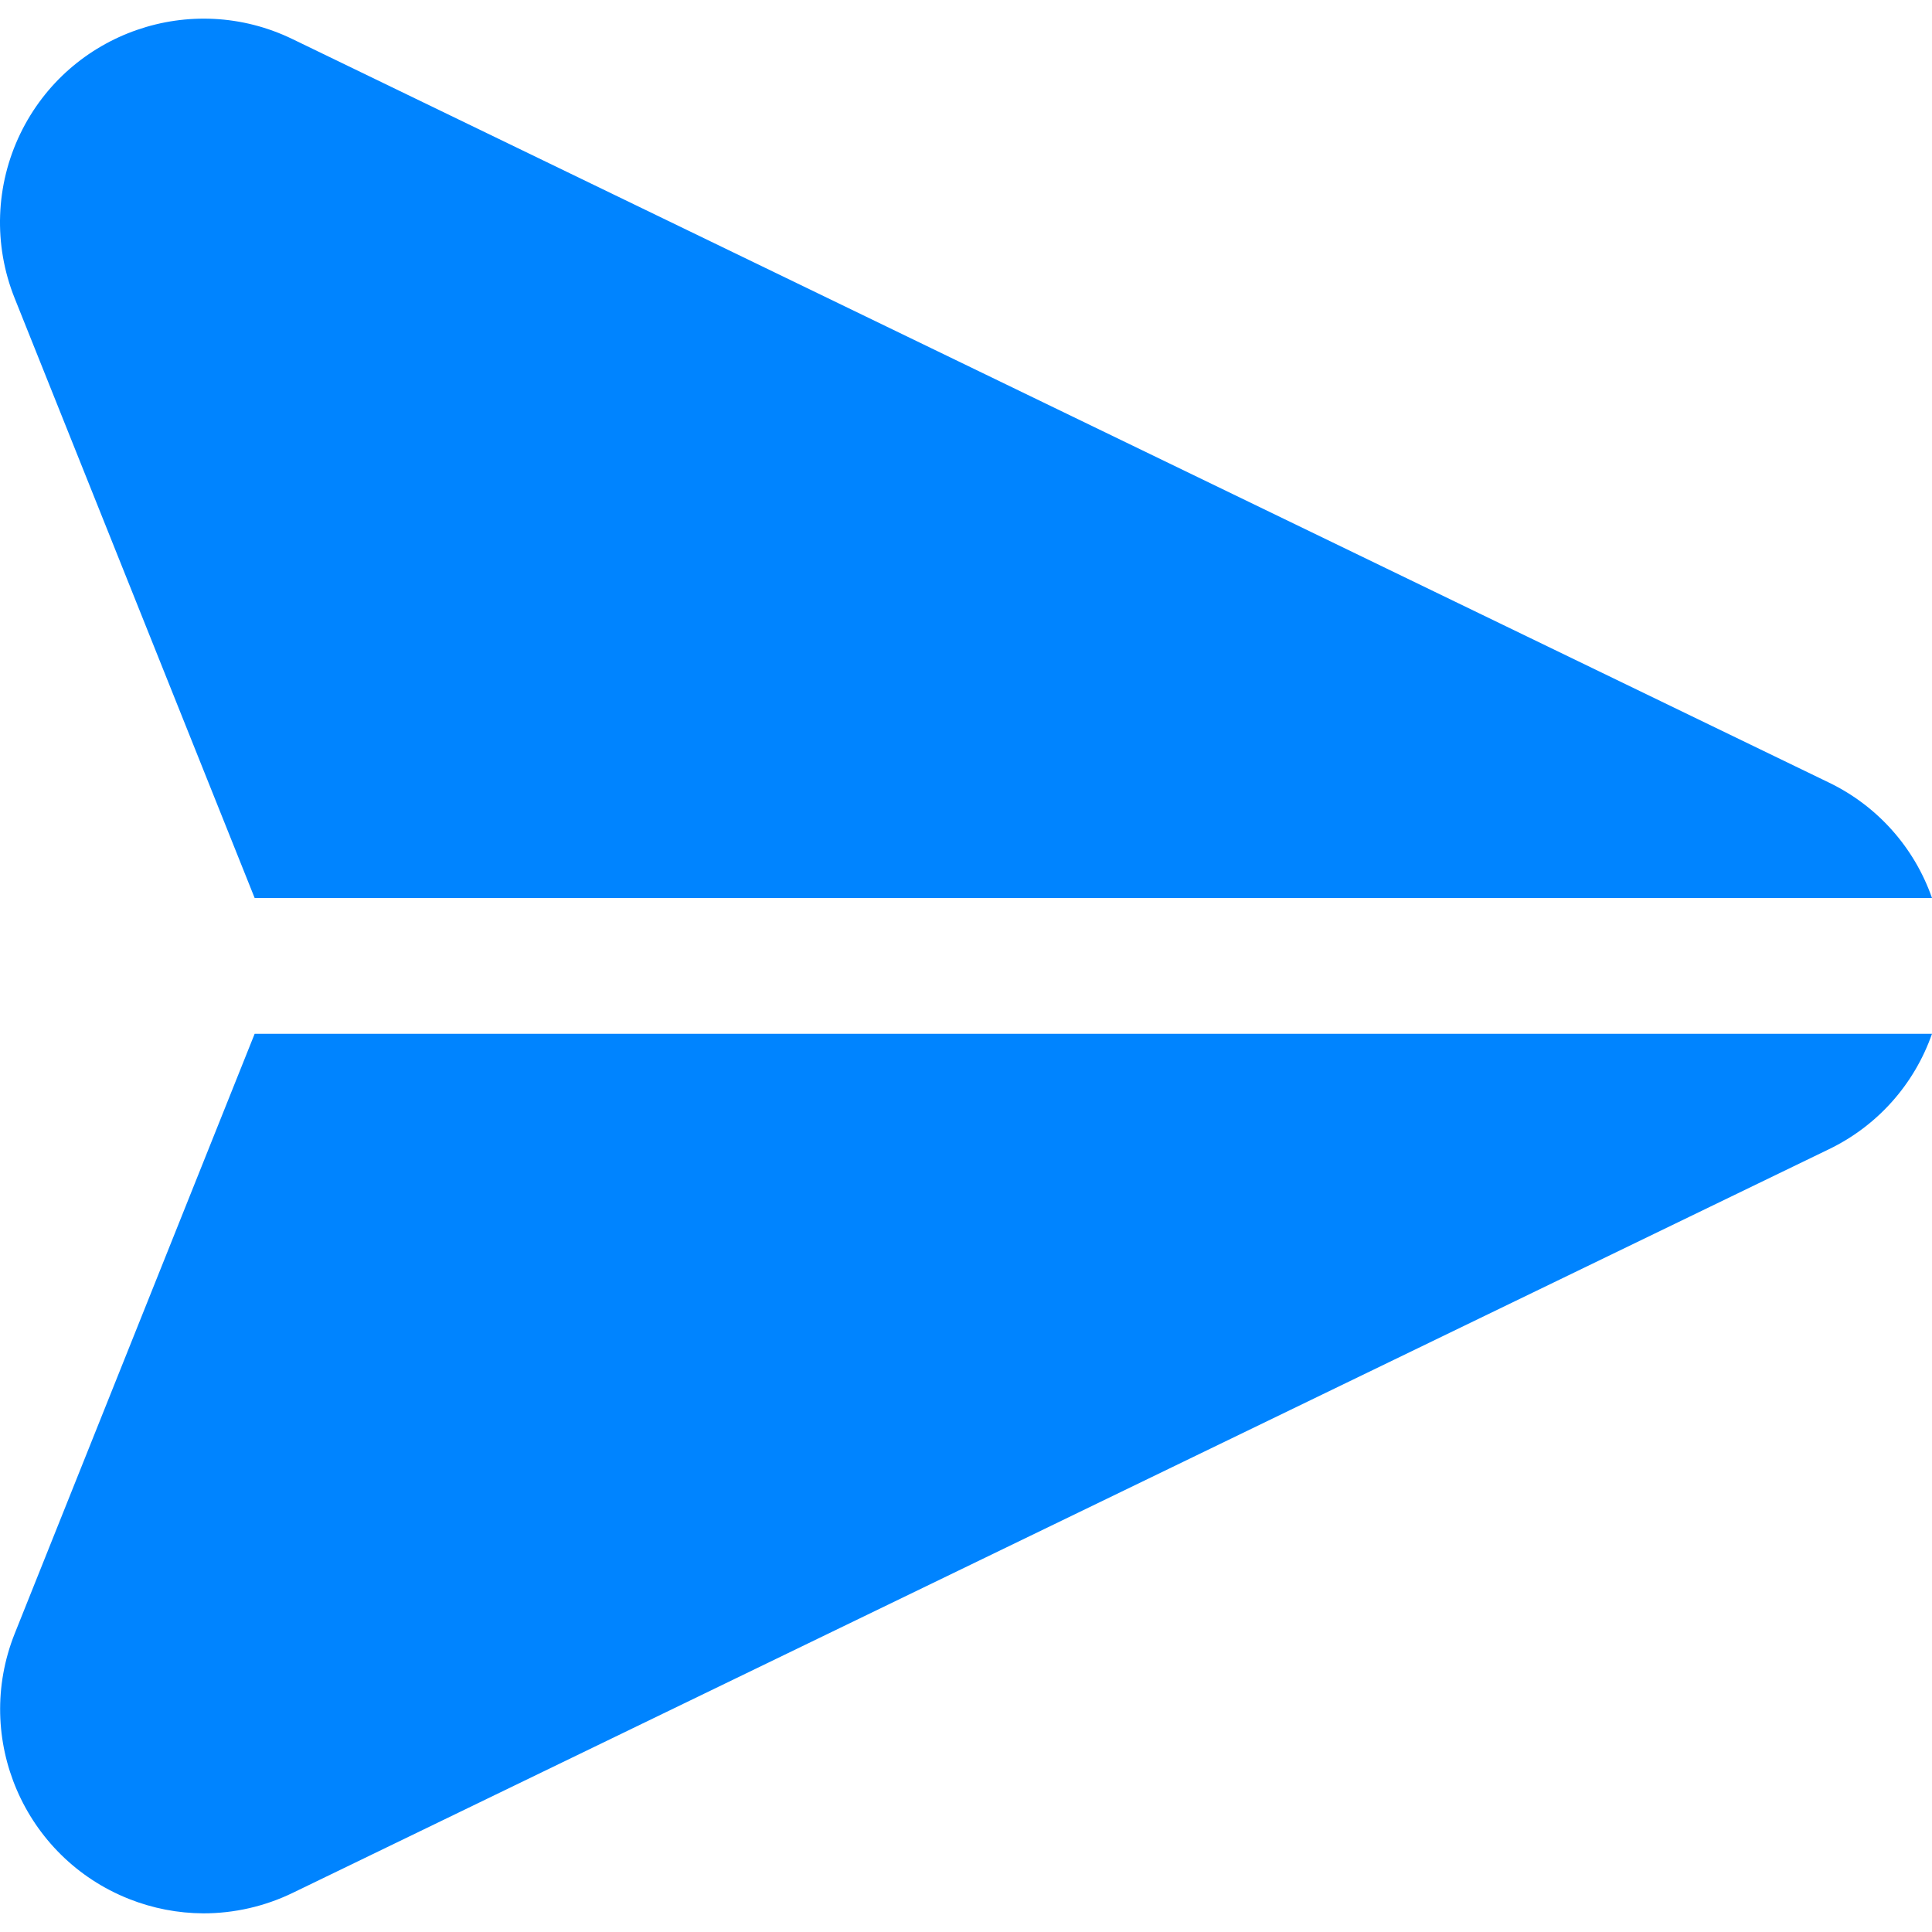
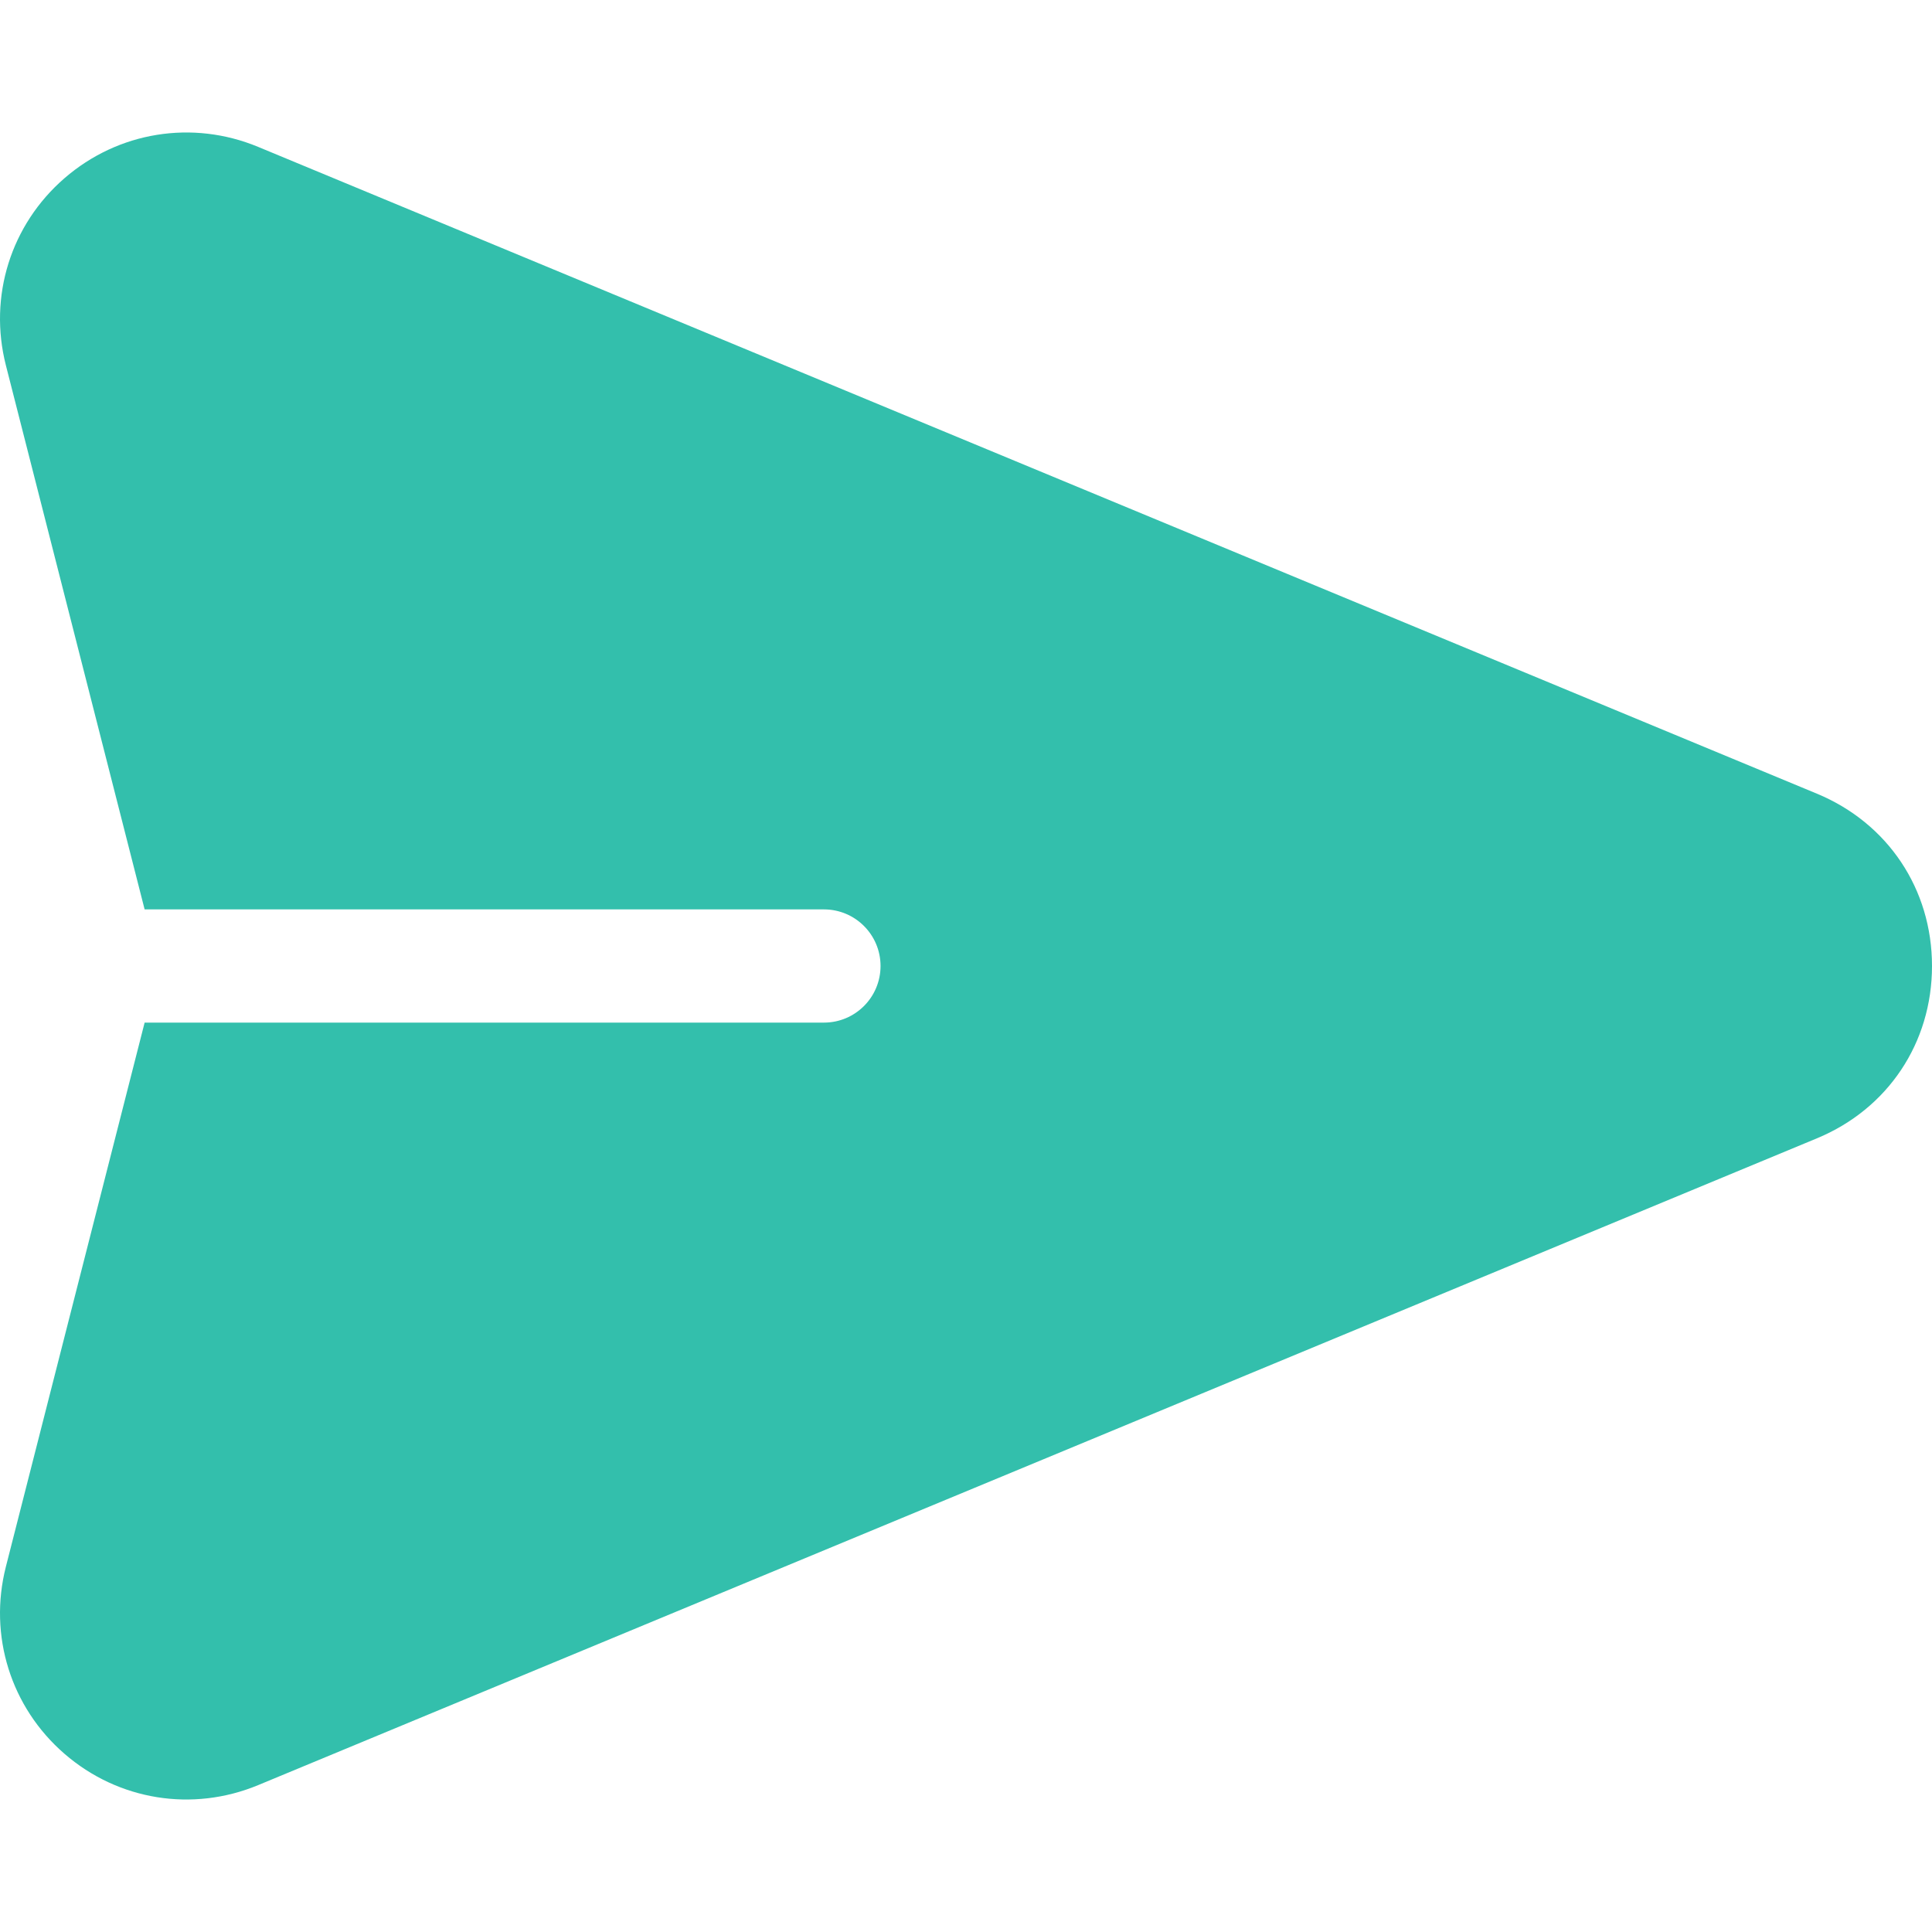
- <svg xmlns="http://www.w3.org/2000/svg" version="1.1" id="Capa_1" x="0px" y="0px" viewBox="0 0 485.725 485.725" style="enable-background:new 0 0 485.725 485.725;" xml:space="preserve" width="512px" height="512px" class="">
+ <svg xmlns="http://www.w3.org/2000/svg" version="1.1" id="Capa_1" x="0px" y="0px" viewBox="0 0 512 512" style="enable-background:new 0 0 512 512;" xml:space="preserve" width="512px" height="512px">
  <g>
    <g>
      <g>
-         <path d="M459.835,196.758L73.531,9.826C48.085-2.507,17.46,8.123,5.126,33.569c-6.289,12.975-6.815,28-1.449,41.384    l60.348,150.818h421.7C481.285,213.048,471.972,202.611,459.835,196.758z" data-original="#000000" class="active-path" data-old_color="#000000" fill="#0084FF" />
-       </g>
-     </g>
-     <g>
-       <g>
-         <path d="M64.025,259.904L3.677,410.756c-10.472,26.337,2.389,56.177,28.726,66.65c5.963,2.371,12.319,3.603,18.736,3.631    c7.754,0,15.408-1.75,22.391-5.12l386.304-187c12.137-5.854,21.451-16.291,25.89-29.013H64.025z" data-original="#000000" class="active-path" data-old_color="#000000" fill="#0084FF" />
+         <path d="M481.508,210.336L68.414,38.926c-17.403-7.222-37.064-4.045-51.309,8.287C2.86,59.547-3.098,78.551,1.558,96.808    L38.327,241h180.026c8.284,0,15.001,6.716,15.001,15.001c0,8.284-6.716,15.001-15.001,15.001H38.327L1.558,415.193    c-4.656,18.258,1.301,37.262,15.547,49.595c14.274,12.357,33.937,15.495,51.31,8.287l413.094-171.409    C500.317,293.862,512,276.364,512,256.001C512,235.638,500.317,218.139,481.508,210.336z" data-original="#000000" class="active-path" data-old_color="#000000" fill="#33BFAC" />
      </g>
    </g>
  </g>
</svg>
